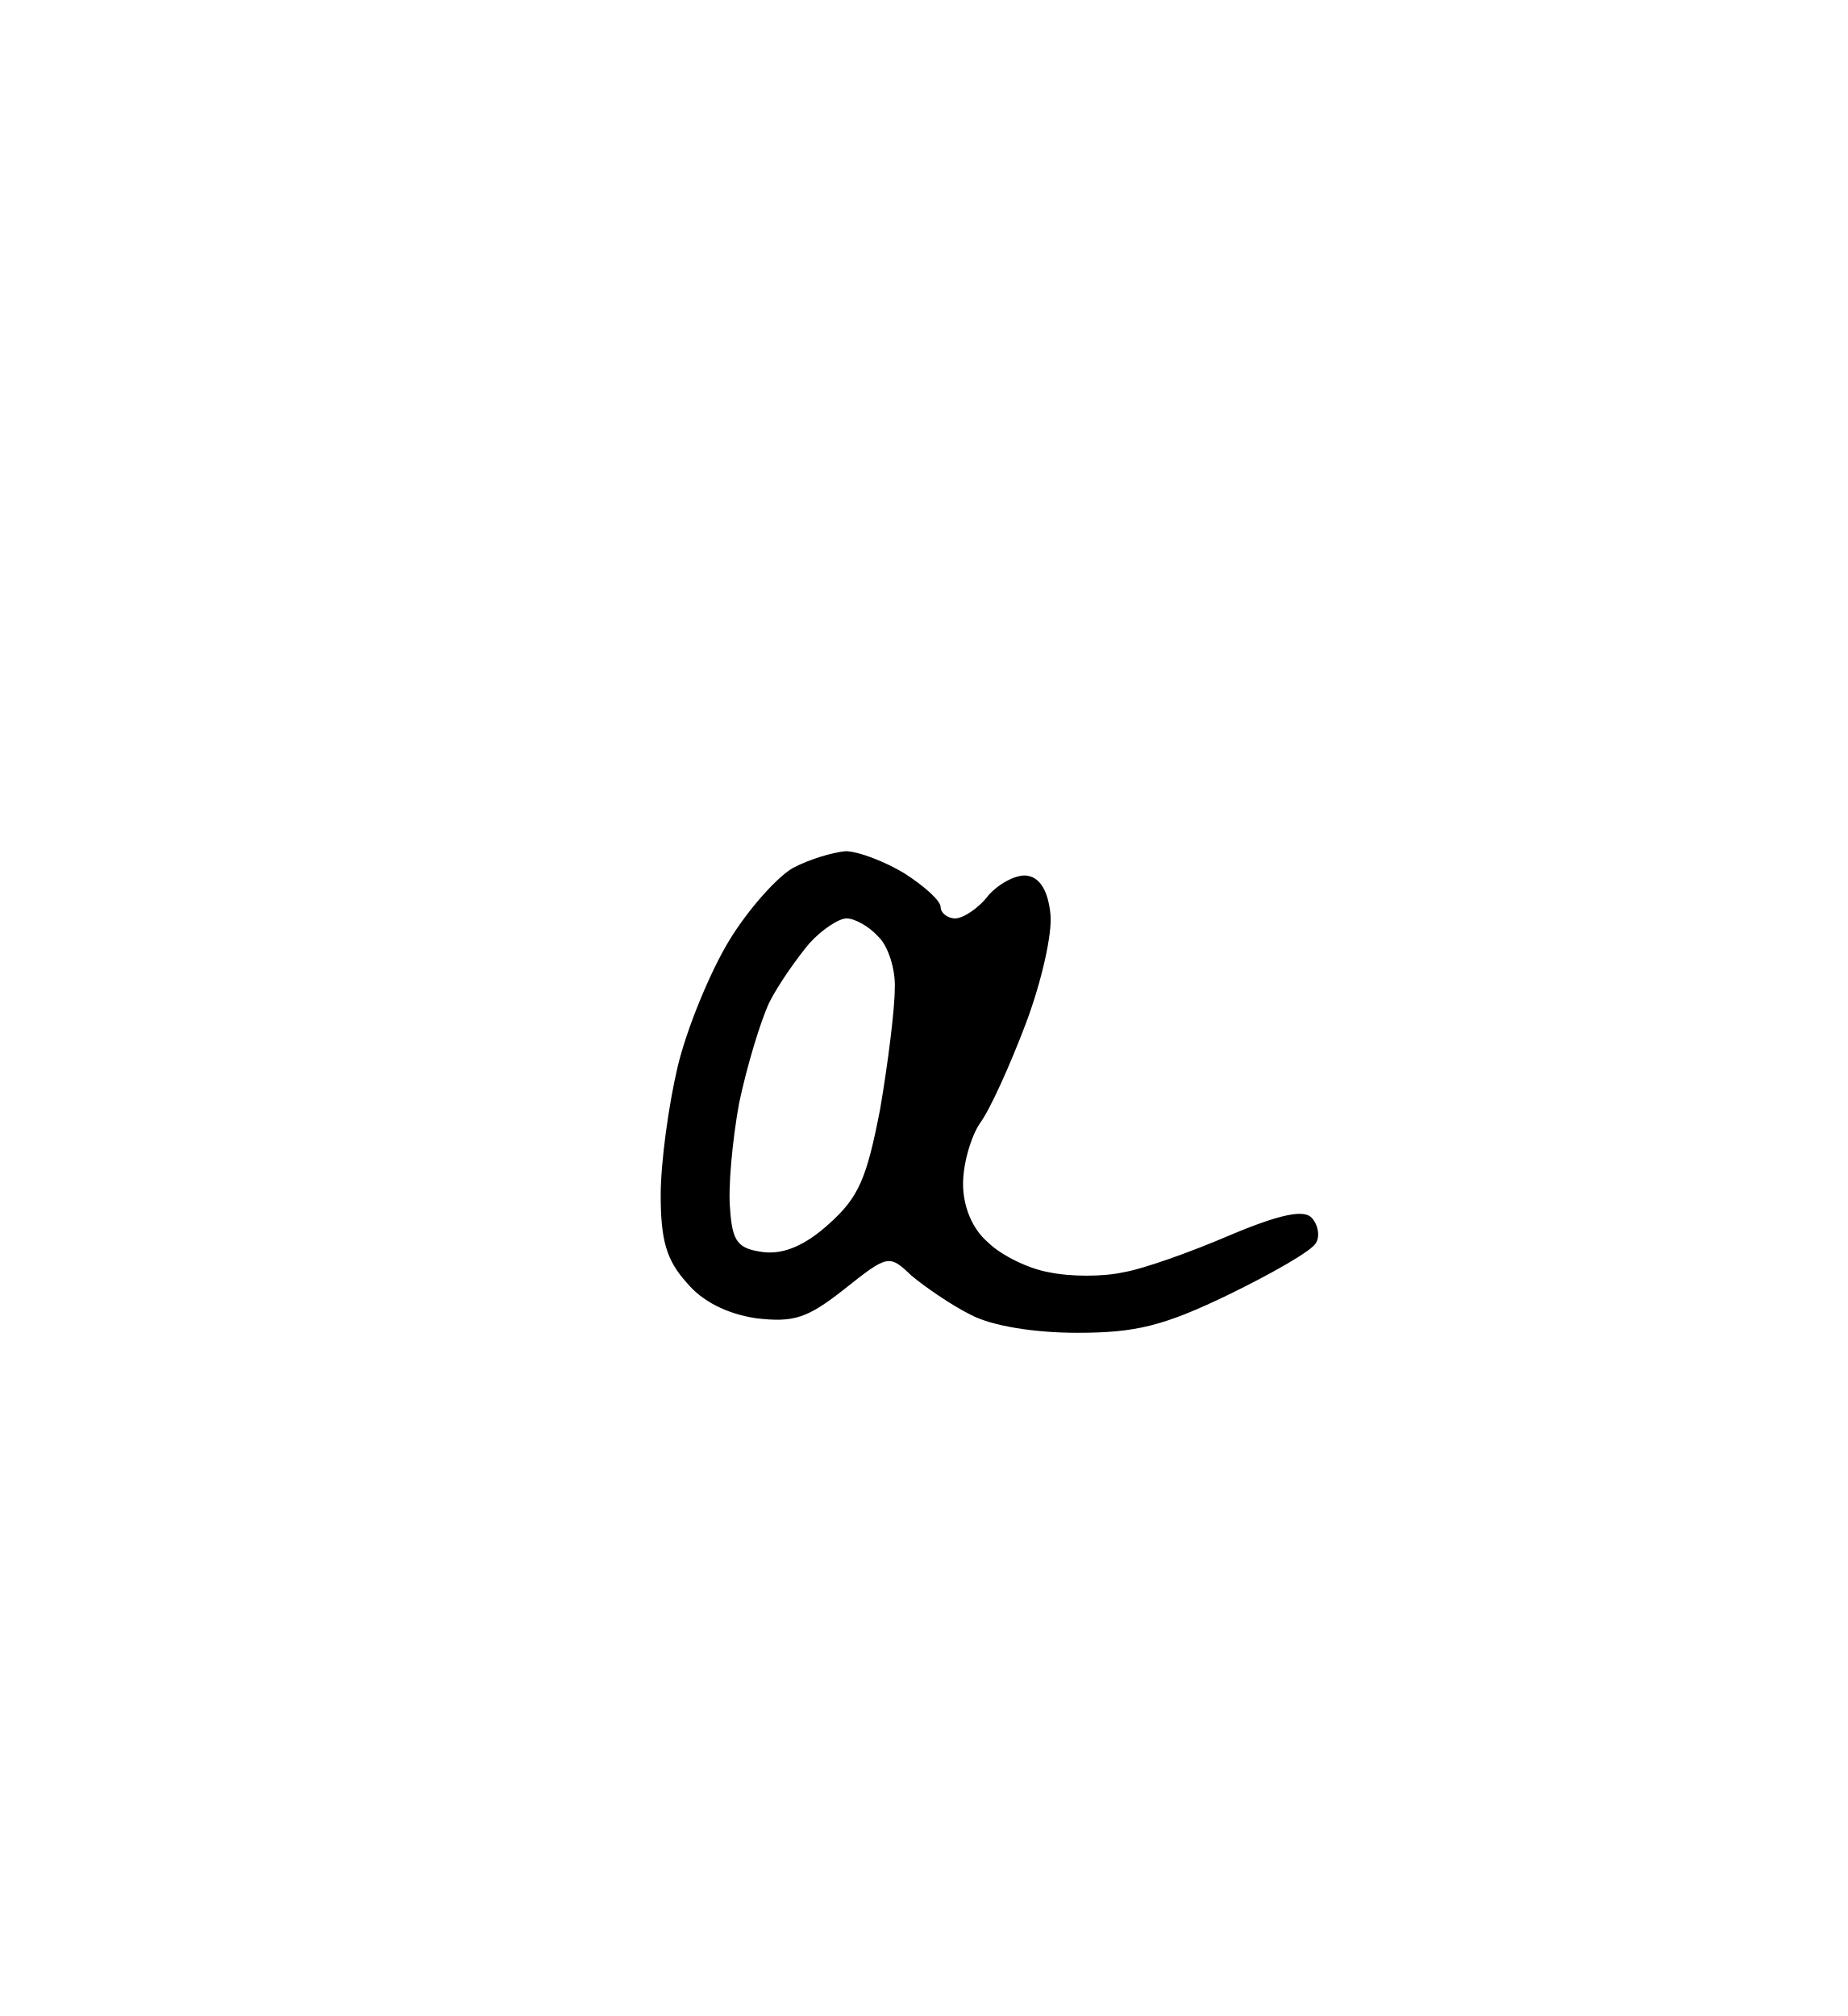
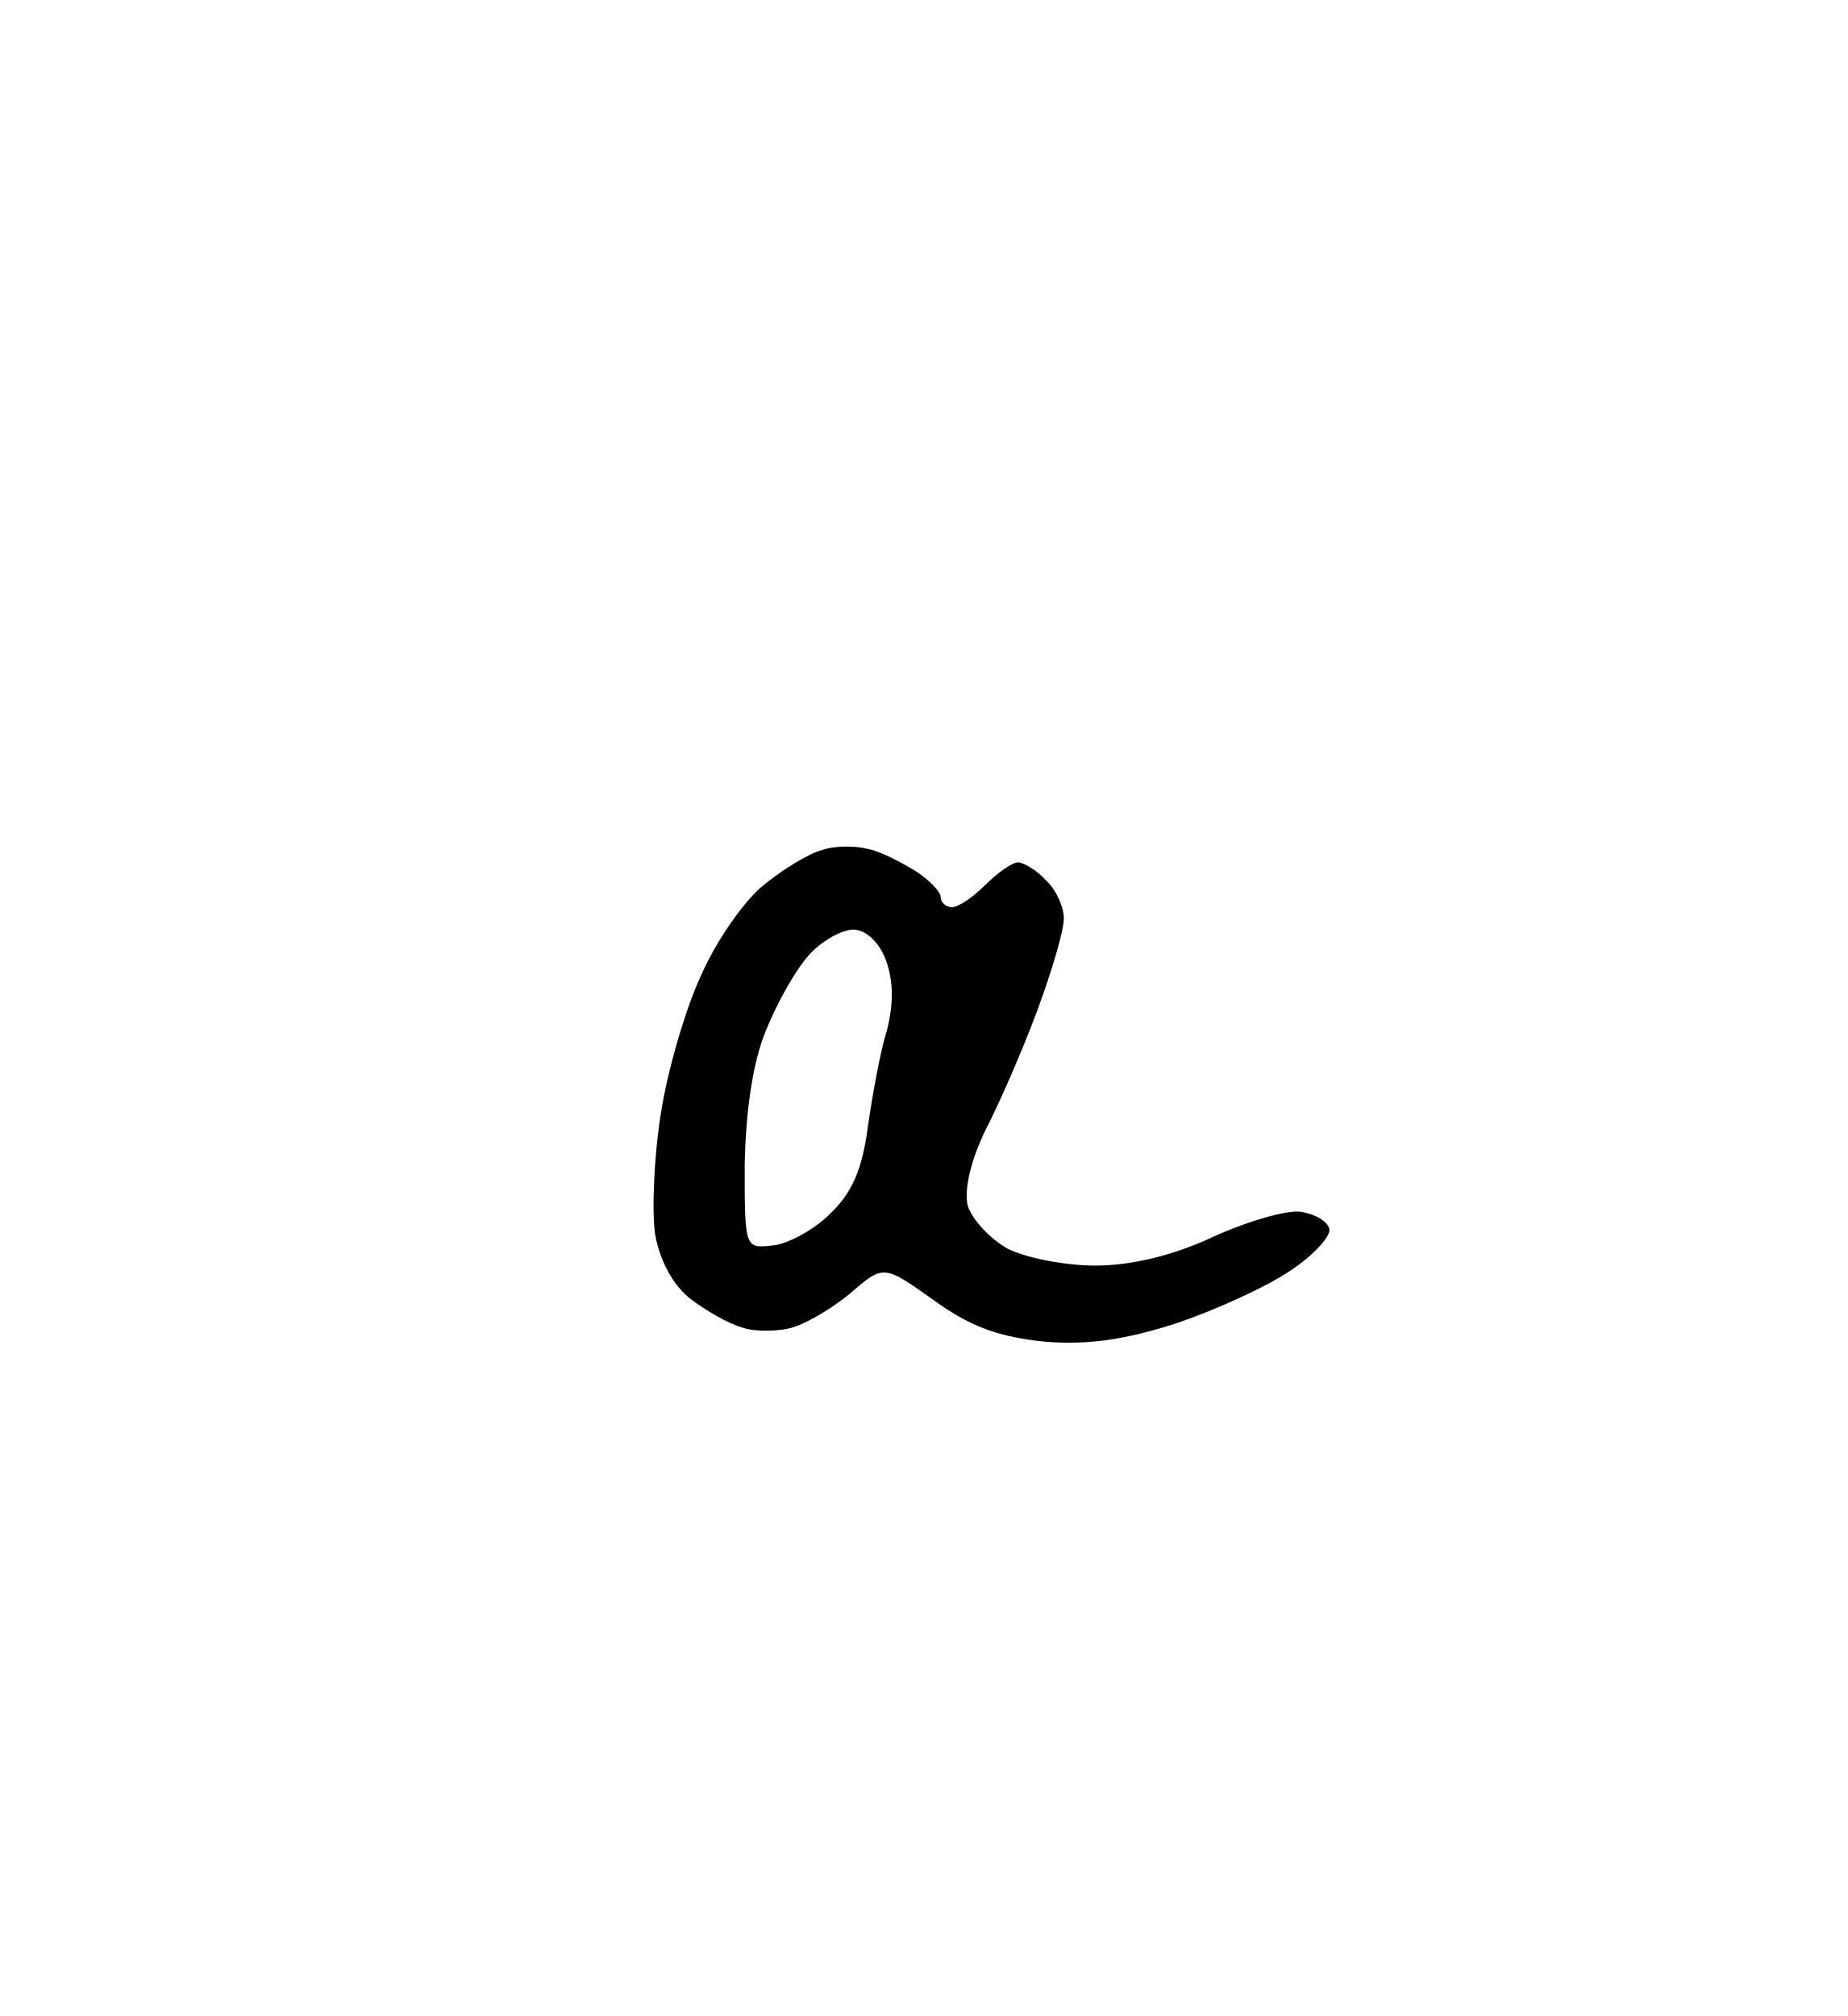
<svg xmlns="http://www.w3.org/2000/svg" version="1.0" width="165pt" height="180pt" viewBox="0 0 165 180" preserveAspectRatio="xMidYMid meet">
  <g transform="translate(0,180) scale(0.1,-0.1)" fill="#000000" stroke="none">
-     <path d="M755 1040 c-11 -1 -32 -7 -47 -15 -14 -8 -40 -37 -57 -65 -17 -28 -38 -79 -46 -113 -8 -34 -15 -85 -15 -114 0 -40 5 -58 23 -78 14 -17 36 -28 62 -32 34 -4 46 0 79 26 39 31 40 31 60 12 12 -10 35 -26 53 -35 19 -10 57 -16 95 -16 52 0 77 6 135 34 39 19 74 39 78 46 4 6 2 17 -4 23 -7 7 -28 3 -73 -16 -35 -15 -77 -30 -95 -33 -18 -4 -47 -4 -66 0 -18 3 -43 15 -55 27 -14 12 -22 32 -22 52 0 18 7 42 15 54 9 12 27 52 41 89 14 37 24 81 22 98 -2 20 -9 32 -20 34 -9 2 -25 -6 -35 -17 -9 -12 -23 -21 -30 -21 -7 0 -13 5 -13 10 0 6 -15 19 -32 30 -18 11 -42 20 -53 20z m1 -60 c7 0 20 -7 28 -16 9 -8 16 -30 15 -47 0 -18 -6 -66 -13 -107 -12 -62 -19 -79 -46 -103 -21 -19 -40 -27 -58 -25 -23 3 -28 9 -30 38 -2 19 2 62 8 95 7 33 19 73 27 90 8 16 25 40 36 53 11 12 26 22 33 22z" />
+     <path d="M775 1042 c-11 3 -30 3 -41 -1 -12 -3 -36 -18 -53 -32 -17 -14 -42 -50 -55 -80 -14 -30 -30 -85 -36 -124 -6 -38 -8 -86 -5 -107 4 -23 16 -46 32 -58 13 -10 34 -22 45 -25 10 -4 30 -4 43 -1 13 3 37 17 54 31 30 26 30 26 75 -6 33 -24 59 -33 100 -37 38 -3 72 2 118 17 35 12 81 33 101 47 21 14 36 31 34 37 -2 7 -13 13 -25 15 -12 2 -47 -8 -78 -22 -36 -17 -74 -26 -106 -26 -27 0 -62 7 -78 15 -16 9 -32 26 -36 39 -3 15 3 40 16 67 12 23 33 71 46 106 13 35 24 72 24 83 0 10 -7 26 -16 34 -8 9 -20 16 -25 16 -5 0 -18 -9 -29 -20 -11 -11 -24 -20 -30 -20 -5 0 -10 4 -10 9 0 5 -10 15 -22 23 -13 8 -32 18 -43 20z m-13 -72 c11 0 23 -11 29 -27 7 -19 7 -39 1 -63 -6 -19 -13 -58 -17 -86 -5 -38 -14 -59 -34 -78 -14 -14 -38 -27 -51 -28 -25 -3 -25 -2 -25 72 1 48 7 91 19 120 10 25 27 55 39 68 11 12 29 22 39 22z" />
  </g>
</svg>
